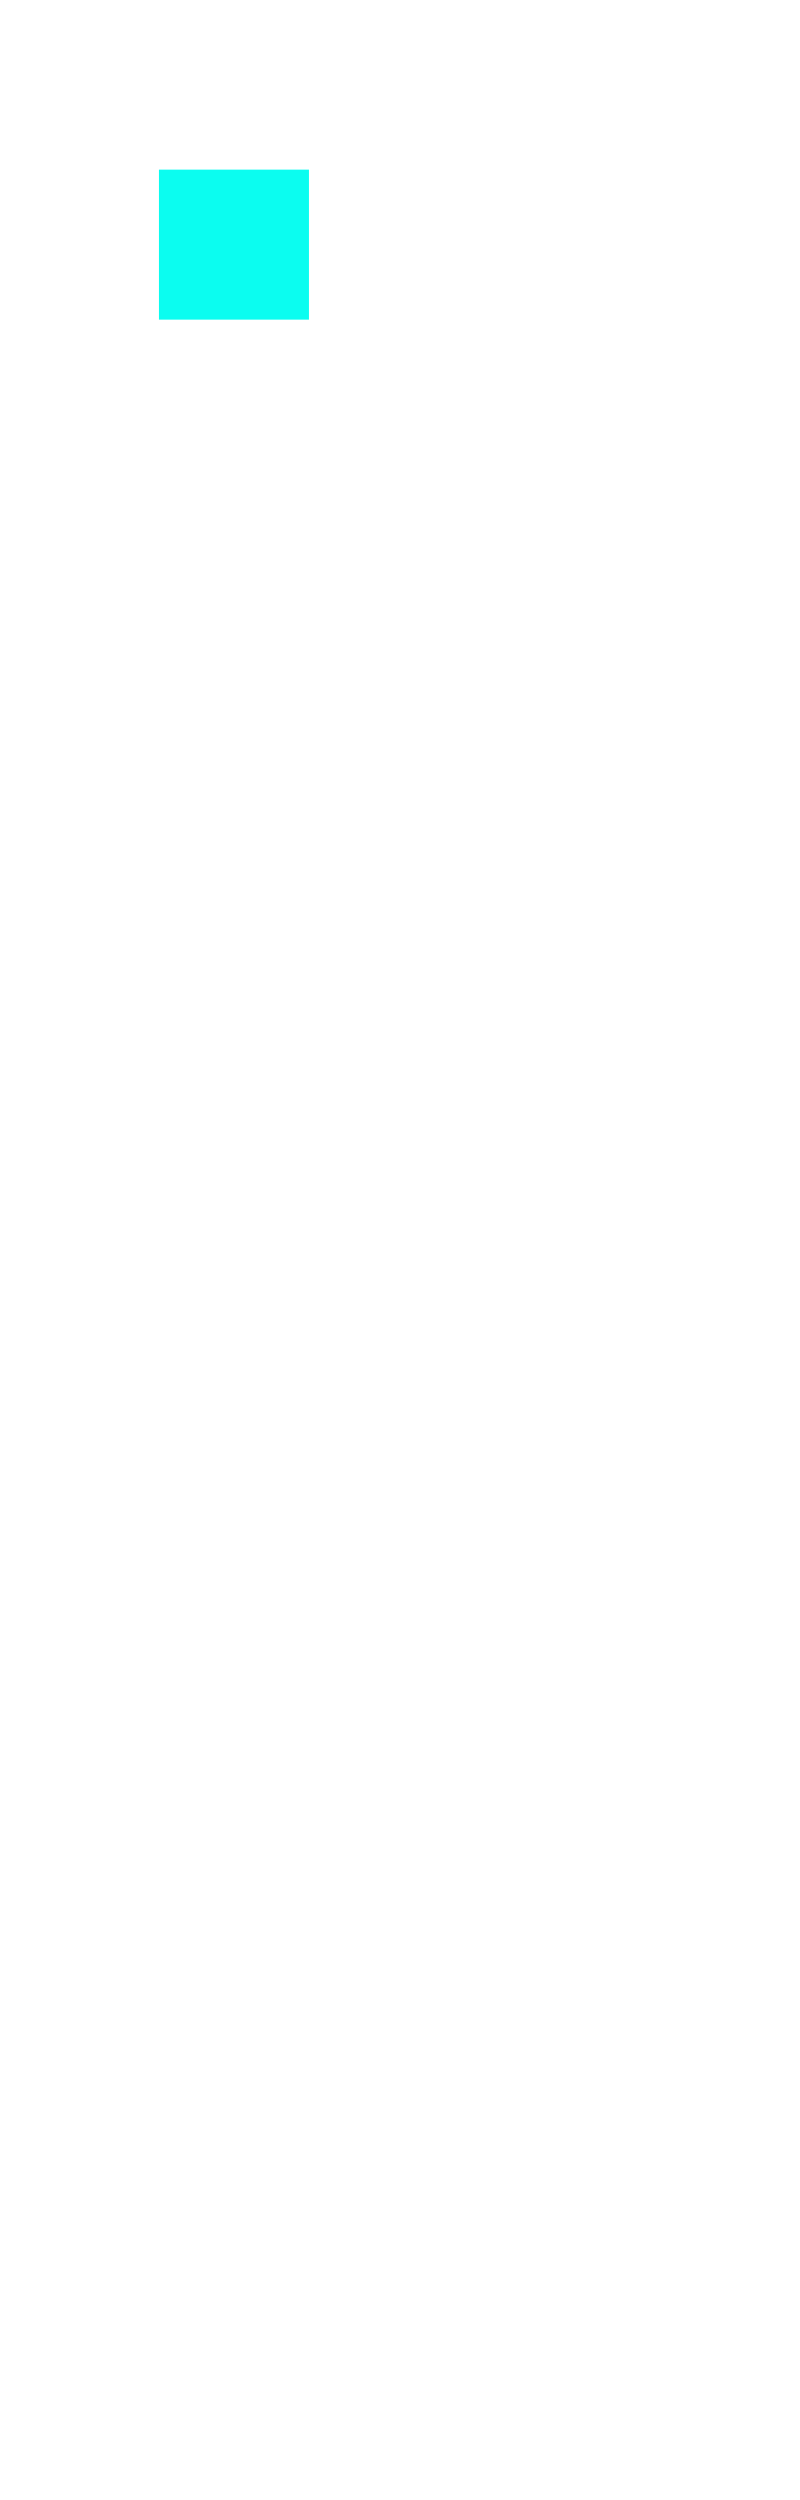
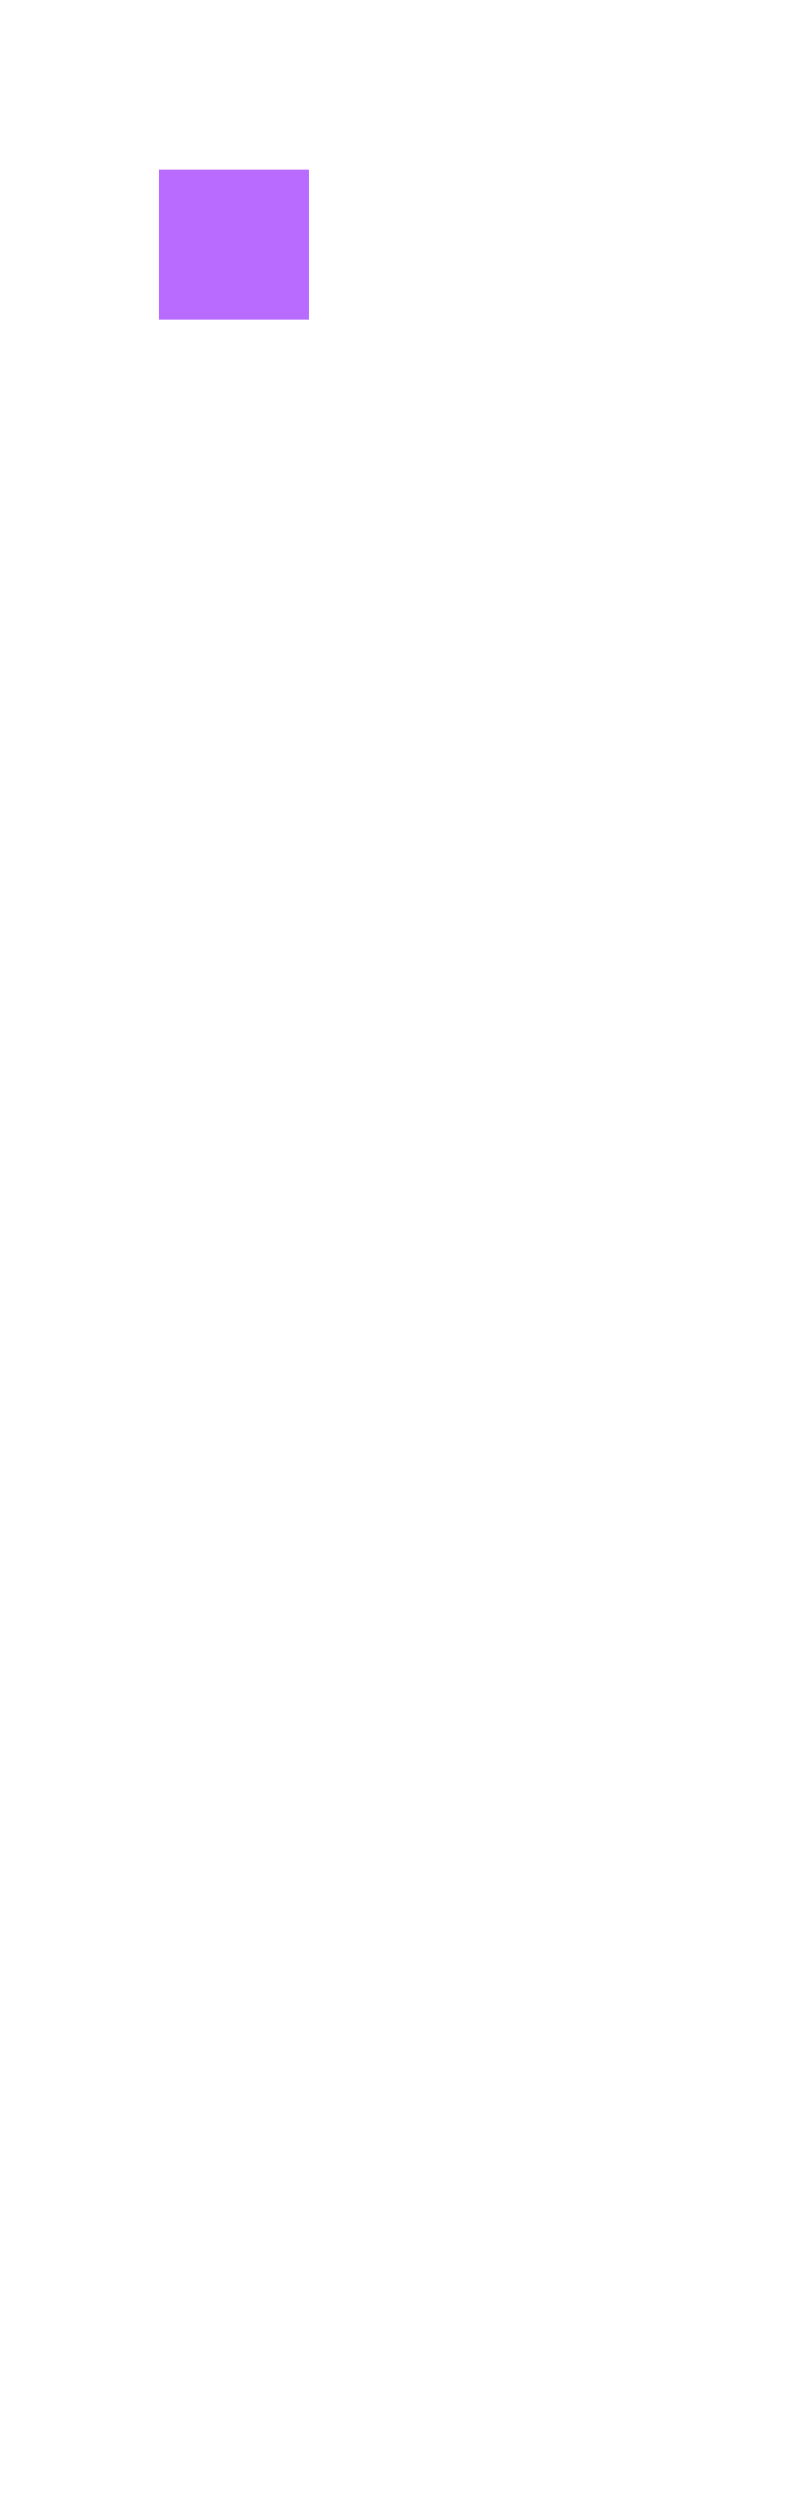
<svg xmlns="http://www.w3.org/2000/svg" xmlns:xlink="http://www.w3.org/1999/xlink" width="16" height="50" id="svg2" version="1.1">
  <defs id="defs4">
    <linearGradient id="linearGradient4152">
      <stop style="stop-color:#000000;stop-opacity:0.118;" offset="0" id="stop4154" />
      <stop style="stop-color:#000000;stop-opacity:0;" offset="1" id="stop4156" />
    </linearGradient>
    <linearGradient id="linearGradient4142">
      <stop style="stop-color:#000000;stop-opacity:0.118;" offset="0" id="stop4144" />
      <stop style="stop-color:#000000;stop-opacity:0;" offset="1" id="stop4146" />
    </linearGradient>
    <linearGradient id="linearGradient4130">
      <stop style="stop-color:#000000;stop-opacity:0.118;" offset="0" id="stop4132" />
      <stop style="stop-color:#000000;stop-opacity:0;" offset="1" id="stop4134" />
    </linearGradient>
    <linearGradient id="linearGradient4543">
      <stop style="stop-color:#000000;stop-opacity:0.157;" offset="0" id="stop4545" />
      <stop style="stop-color:#000000;stop-opacity:0;" offset="1" id="stop4547" />
    </linearGradient>
    <linearGradient id="linearGradient4481">
      <stop style="stop-color:#ffffff;stop-opacity:0.392;" offset="0" id="stop4483" />
      <stop style="stop-color:#ffffff;stop-opacity:0;" offset="1" id="stop4485" />
    </linearGradient>
    <linearGradient id="linearGradient4086">
      <stop style="stop-color:#000000;stop-opacity:0.627;" offset="0" id="stop4088" />
      <stop style="stop-color:#ffffff;stop-opacity:0;" offset="1" id="stop4090" />
    </linearGradient>
    <linearGradient id="linearGradient3788">
      <stop style="stop-color:#ffffff;stop-opacity:0.784;" offset="0" id="stop3790" />
      <stop style="stop-color:#ffffff;stop-opacity:0.235;" offset="1" id="stop3792" />
    </linearGradient>
    <linearGradient id="linearGradient3213">
      <stop style="stop-color:#ffffff;stop-opacity:0.784;" offset="0" id="stop3215" />
      <stop style="stop-color:#ffffff;stop-opacity:0.235;" offset="1" id="stop3217" />
    </linearGradient>
    <linearGradient id="linearGradient3220">
      <stop style="stop-color:#ffffff;stop-opacity:0.784;" offset="0" id="stop3222" />
      <stop style="stop-color:#ffffff;stop-opacity:0.235;" offset="1" id="stop3224" />
    </linearGradient>
    <linearGradient id="linearGradient3227">
      <stop style="stop-color:#ffffff;stop-opacity:0.784;" offset="0" id="stop3229" />
      <stop style="stop-color:#ffffff;stop-opacity:0.235;" offset="1" id="stop3231" />
    </linearGradient>
    <linearGradient id="linearGradient3234">
      <stop style="stop-color:#ffffff;stop-opacity:0.784;" offset="0" id="stop3236" />
      <stop style="stop-color:#ffffff;stop-opacity:0.235;" offset="1" id="stop3238" />
    </linearGradient>
    <linearGradient id="linearGradient3241">
      <stop style="stop-color:#ffffff;stop-opacity:0.784;" offset="0" id="stop3243" />
      <stop style="stop-color:#ffffff;stop-opacity:0.235;" offset="1" id="stop3245" />
    </linearGradient>
    <linearGradient id="linearGradient3248">
      <stop style="stop-color:#ffffff;stop-opacity:0.784;" offset="0" id="stop3250" />
      <stop style="stop-color:#ffffff;stop-opacity:0.235;" offset="1" id="stop3252" />
    </linearGradient>
    <linearGradient id="linearGradient3255">
      <stop style="stop-color:#ffffff;stop-opacity:0.784;" offset="0" id="stop3257" />
      <stop style="stop-color:#ffffff;stop-opacity:0.235;" offset="1" id="stop3259" />
    </linearGradient>
    <linearGradient id="linearGradient3262">
      <stop style="stop-color:#ffffff;stop-opacity:0.784;" offset="0" id="stop3264" />
      <stop style="stop-color:#ffffff;stop-opacity:0.235;" offset="1" id="stop3266" />
    </linearGradient>
    <linearGradient xlink:href="#linearGradient4086" id="linearGradient4189" gradientUnits="userSpaceOnUse" gradientTransform="translate(-20,345)" x1="350" y1="227.362" x2="350" y2="219.362" />
    <linearGradient xlink:href="#linearGradient4086" id="linearGradient4191" gradientUnits="userSpaceOnUse" x1="303" y1="238.362" x2="303" y2="218.362" />
    <linearGradient xlink:href="#linearGradient4086" id="linearGradient4193" gradientUnits="userSpaceOnUse" gradientTransform="translate(-20,345)" x1="330" y1="219.362" x2="330" y2="227.362" />
    <linearGradient xlink:href="#linearGradient4086" id="linearGradient4195" gradientUnits="userSpaceOnUse" gradientTransform="translate(-20,345)" x1="340" y1="227.362" x2="340" y2="219.362" />
    <linearGradient xlink:href="#linearGradient4086" id="linearGradient4197" gradientUnits="userSpaceOnUse" x1="309" y1="240.862" x2="301" y2="240.862" />
    <linearGradient xlink:href="#linearGradient4086" id="linearGradient4199" gradientUnits="userSpaceOnUse" x1="306" y1="238.362" x2="306" y2="218.362" />
    <linearGradient xlink:href="#linearGradient4086" id="linearGradient4201" gradientUnits="userSpaceOnUse" gradientTransform="translate(-20,345)" x1="330" y1="219.362" x2="330" y2="227.362" />
    <linearGradient xlink:href="#linearGradient4086" id="linearGradient4203" gradientUnits="userSpaceOnUse" x1="301" y1="245.862" x2="309" y2="245.862" />
    <linearGradient xlink:href="#linearGradient4086" id="linearGradient4208" gradientUnits="userSpaceOnUse" gradientTransform="matrix(1,0,0,-1,13,1136.724)" x1="327" y1="572.362" x2="327" y2="564.362" />
    <linearGradient id="linearGradient4318">
      <stop style="stop-color:#000000;stop-opacity:0.235;" offset="0" id="stop4320" />
      <stop style="stop-color:#ffffff;stop-opacity:0;" offset="1" id="stop4322" />
    </linearGradient>
    <linearGradient id="linearGradient3491">
      <stop style="stop-color:#000000;stop-opacity:0.235;" offset="0" id="stop3493" />
      <stop style="stop-color:#ffffff;stop-opacity:0;" offset="1" id="stop3495" />
    </linearGradient>
    <linearGradient xlink:href="#linearGradient4481" id="linearGradient4517" x1="332" y1="564.362" x2="332" y2="571.362" gradientUnits="userSpaceOnUse" />
    <linearGradient xlink:href="#linearGradient4543" id="linearGradient3274" gradientUnits="userSpaceOnUse" x1="7" y1="1.049" x2="7" y2="11.049" gradientTransform="translate(320,562.3132)" />
    <linearGradient xlink:href="#linearGradient4481" id="linearGradient3280" gradientUnits="userSpaceOnUse" x1="329" y1="572.362" x2="329" y2="565.362" />
    <linearGradient xlink:href="#linearGradient4543" id="linearGradient3283" gradientUnits="userSpaceOnUse" x1="7" y1="11.049" x2="7" y2="1.049" gradientTransform="translate(320,562.3132)" />
    <linearGradient xlink:href="#linearGradient4481" id="linearGradient3289" gradientUnits="userSpaceOnUse" x1="332" y1="564.362" x2="332" y2="571.362" />
    <linearGradient xlink:href="#linearGradient4543" id="linearGradient3292" gradientUnits="userSpaceOnUse" x1="7" y1="11.049" x2="7" y2="1.049" gradientTransform="translate(320,562.3132)" />
    <linearGradient xlink:href="#linearGradient4481" id="linearGradient3298" gradientUnits="userSpaceOnUse" x1="332" y1="564.362" x2="332" y2="571.362" />
    <linearGradient xlink:href="#linearGradient4543" id="linearGradient3301" gradientUnits="userSpaceOnUse" x1="7" y1="1.049" x2="7" y2="11.049" gradientTransform="translate(320,562.3132)" />
    <linearGradient xlink:href="#linearGradient4481" id="linearGradient3307" gradientUnits="userSpaceOnUse" x1="331" y1="572.362" x2="331" y2="565.362" />
    <linearGradient xlink:href="#linearGradient4543" id="linearGradient3310" gradientUnits="userSpaceOnUse" x1="327" y1="579.362" x2="327" y2="589.362" />
    <linearGradient xlink:href="#linearGradient4543" id="linearGradient3313" gradientUnits="userSpaceOnUse" x1="310" y1="230.862" x2="300" y2="230.862" />
    <linearGradient xlink:href="#linearGradient4543" id="linearGradient3320" gradientUnits="userSpaceOnUse" x1="303" y1="215.862" x2="303" y2="240.862" />
    <linearGradient xlink:href="#linearGradient4481" id="linearGradient3323" gradientUnits="userSpaceOnUse" x1="-1" y1="20" x2="-1" y2="2.5" gradientTransform="translate(300,218.3622)" />
    <linearGradient xlink:href="#linearGradient4543" id="linearGradient3329" gradientUnits="userSpaceOnUse" x1="300" y1="228.362" x2="310" y2="228.362" />
    <linearGradient xlink:href="#linearGradient4481" id="linearGradient3332" gradientUnits="userSpaceOnUse" x1="9" y1="10" x2="2" y2="10" gradientTransform="translate(300,218.3622)" />
    <linearGradient xlink:href="#linearGradient4543" id="linearGradient3338" gradientUnits="userSpaceOnUse" x1="302" y1="215.862" x2="302" y2="240.862" />
    <linearGradient xlink:href="#linearGradient4481" id="linearGradient3341" gradientUnits="userSpaceOnUse" x1="-1" y1="20" x2="-1" y2="2.5" gradientTransform="translate(300,218.3622)" />
    <linearGradient id="linearGradient3372">
      <stop offset="0" style="stop-color:#000000;stop-opacity:1;" id="stop3374" />
      <stop offset="0.29" style="stop-color:#0c0c0c;stop-opacity:1;" id="stop3376" />
      <stop offset="1" style="stop-color:#222222;stop-opacity:1;" id="stop3378" />
    </linearGradient>
    <linearGradient id="linearGradient3256">
      <stop offset="0" style="stop-color:#000000;stop-opacity:1;" id="stop3258" />
      <stop offset="0.29" style="stop-color:#0c0c0c;stop-opacity:1;" id="stop3260" />
      <stop offset="1" style="stop-color:#222222;stop-opacity:1;" id="stop3262" />
    </linearGradient>
    <linearGradient id="linearGradient3265">
      <stop offset="0" style="stop-color:#000000;stop-opacity:1;" id="stop3267" />
      <stop offset="0.29" style="stop-color:#0c0c0c;stop-opacity:1;" id="stop3269" />
      <stop offset="1" style="stop-color:#222222;stop-opacity:1;" id="stop3271" />
    </linearGradient>
    <linearGradient id="linearGradient3274-2">
      <stop offset="0" style="stop-color:#000000;stop-opacity:1;" id="stop3276" />
      <stop offset="0.29" style="stop-color:#0c0c0c;stop-opacity:1;" id="stop3278" />
      <stop offset="1" style="stop-color:#222222;stop-opacity:1;" id="stop3280" />
    </linearGradient>
    <linearGradient id="linearGradient3287">
      <stop offset="0" style="stop-color:#000000;stop-opacity:1;" id="stop3289" />
      <stop offset="0.29" style="stop-color:#0c0c0c;stop-opacity:1;" id="stop3291" />
      <stop offset="1" style="stop-color:#222222;stop-opacity:1;" id="stop3293" />
    </linearGradient>
    <linearGradient id="linearGradient3296">
      <stop offset="0" style="stop-color:#000000;stop-opacity:1;" id="stop3298" />
      <stop offset="0.29" style="stop-color:#0c0c0c;stop-opacity:1;" id="stop3300" />
      <stop offset="1" style="stop-color:#222222;stop-opacity:1;" id="stop3302" />
    </linearGradient>
    <linearGradient id="linearGradient3305">
      <stop offset="0" style="stop-color:#000000;stop-opacity:1;" id="stop3307" />
      <stop offset="0.29" style="stop-color:#0c0c0c;stop-opacity:1;" id="stop3309" />
      <stop offset="1" style="stop-color:#222222;stop-opacity:1;" id="stop3311" />
    </linearGradient>
    <linearGradient xlink:href="#linearGradient3372" id="linearGradient2342" gradientUnits="userSpaceOnUse" gradientTransform="matrix(-0.1428571,0,0,0.07575758,13.01537,6.682976)" x1="50.108" y1="89.278" x2="50.108" y2="9.278" />
    <linearGradient id="linearGradient3314">
      <stop offset="0" style="stop-color:#000000;stop-opacity:1;" id="stop3316" />
      <stop offset="0.29" style="stop-color:#0c0c0c;stop-opacity:1;" id="stop3318" />
      <stop offset="1" style="stop-color:#222222;stop-opacity:1;" id="stop3320" />
    </linearGradient>
    <linearGradient xlink:href="#linearGradient3372-7" id="linearGradient11075" gradientUnits="userSpaceOnUse" gradientTransform="matrix(0.7142857,0,0,0.1060607,417.379,557.6745)" x1="50.108" y1="89.278" x2="50.108" y2="9.278" />
    <linearGradient id="linearGradient3372-7">
      <stop offset="0" style="stop-color:#000000;stop-opacity:1;" id="stop3374-6" />
      <stop offset="0.29" style="stop-color:#0c0c0c;stop-opacity:1;" id="stop3376-1" />
      <stop offset="1" style="stop-color:#222222;stop-opacity:1;" id="stop3378-2" />
    </linearGradient>
    <linearGradient xlink:href="#linearGradient3372-7" id="linearGradient11071" gradientUnits="userSpaceOnUse" gradientTransform="matrix(0.1428571,0,0,0.1060607,407.4404,557.6745)" x1="50.108" y1="89.278" x2="50.108" y2="9.278" />
    <linearGradient id="linearGradient3085">
      <stop offset="0" style="stop-color:#000000;stop-opacity:1;" id="stop3087" />
      <stop offset="0.29" style="stop-color:#0c0c0c;stop-opacity:1;" id="stop3089" />
      <stop offset="1" style="stop-color:#222222;stop-opacity:1;" id="stop3091" />
    </linearGradient>
    <linearGradient xlink:href="#linearGradient3372-7" id="linearGradient11067" gradientUnits="userSpaceOnUse" gradientTransform="matrix(0.2857143,0,0,0.1060607,402.4251,557.6745)" x1="50.108" y1="89.278" x2="50.108" y2="9.278" />
    <linearGradient id="linearGradient3094">
      <stop offset="0" style="stop-color:#000000;stop-opacity:1;" id="stop3096" />
      <stop offset="0.29" style="stop-color:#0c0c0c;stop-opacity:1;" id="stop3098" />
      <stop offset="1" style="stop-color:#222222;stop-opacity:1;" id="stop3100" />
    </linearGradient>
    <linearGradient xlink:href="#linearGradient3372-7" id="linearGradient11088" gradientUnits="userSpaceOnUse" gradientTransform="matrix(0.7142857,0,0,0.1060606,29.92313,13.16754)" x1="50.108" y1="89.278" x2="50.108" y2="9.278" />
    <linearGradient id="linearGradient3103">
      <stop offset="0" style="stop-color:#000000;stop-opacity:1;" id="stop3105" />
      <stop offset="0.29" style="stop-color:#0c0c0c;stop-opacity:1;" id="stop3107" />
      <stop offset="1" style="stop-color:#222222;stop-opacity:1;" id="stop3109" />
    </linearGradient>
    <linearGradient xlink:href="#linearGradient3372-7" id="linearGradient10787" gradientUnits="userSpaceOnUse" gradientTransform="matrix(0.1428571,0,0,0.09090911,406.9846,572.7598)" x1="50.108" y1="89.278" x2="50.108" y2="9.278" />
    <linearGradient id="linearGradient3112">
      <stop offset="0" style="stop-color:#000000;stop-opacity:1;" id="stop3114" />
      <stop offset="0.29" style="stop-color:#0c0c0c;stop-opacity:1;" id="stop3116" />
      <stop offset="1" style="stop-color:#222222;stop-opacity:1;" id="stop3118" />
    </linearGradient>
    <linearGradient xlink:href="#linearGradient3372-7" id="linearGradient10781" gradientUnits="userSpaceOnUse" gradientTransform="matrix(0.2857143,0,0,0.09090911,401.9692,572.7598)" x1="50.108" y1="89.278" x2="50.108" y2="9.278" />
    <linearGradient id="linearGradient3121">
      <stop offset="0" style="stop-color:#000000;stop-opacity:1;" id="stop3123" />
      <stop offset="0.29" style="stop-color:#0c0c0c;stop-opacity:1;" id="stop3125" />
      <stop offset="1" style="stop-color:#222222;stop-opacity:1;" id="stop3127" />
    </linearGradient>
    <linearGradient xlink:href="#linearGradient3372-7" id="linearGradient2342-5" gradientUnits="userSpaceOnUse" gradientTransform="matrix(-0.1428571,0,0,0.07575758,400.4712,566.1958)" x1="50.108" y1="89.278" x2="50.108" y2="9.278" />
    <linearGradient id="linearGradient3130">
      <stop offset="0" style="stop-color:#000000;stop-opacity:1;" id="stop3132" />
      <stop offset="0.29" style="stop-color:#0c0c0c;stop-opacity:1;" id="stop3134" />
      <stop offset="1" style="stop-color:#222222;stop-opacity:1;" id="stop3136" />
    </linearGradient>
    <linearGradient xlink:href="#linearGradient3372-7" id="linearGradient2356" gradientUnits="userSpaceOnUse" gradientTransform="matrix(0.2857143,0,0,0.07575758,15.42509,-25.70633)" x1="50.108" y1="89.278" x2="50.108" y2="9.278" />
    <linearGradient id="linearGradient3139">
      <stop offset="0" style="stop-color:#000000;stop-opacity:1;" id="stop3141" />
      <stop offset="0.29" style="stop-color:#0c0c0c;stop-opacity:1;" id="stop3143" />
      <stop offset="1" style="stop-color:#222222;stop-opacity:1;" id="stop3145" />
    </linearGradient>
    <linearGradient y2="9.278" x2="50.108" y1="89.278" x1="50.108" gradientTransform="matrix(0.2857143,0,0,0.07575758,402.4251,566.1958)" gradientUnits="userSpaceOnUse" id="linearGradient3158" xlink:href="#linearGradient3372-7" />
    <linearGradient xlink:href="#linearGradient3372-1" id="linearGradient3072" gradientUnits="userSpaceOnUse" gradientTransform="matrix(-0.1428571,0,0,0.07575758,317.0154,576.0452)" x1="50.108" y1="89.278" x2="50.108" y2="9.278" />
    <linearGradient id="linearGradient3372-1">
      <stop offset="0" style="stop-color:#000000;stop-opacity:1;" id="stop3374-5" />
      <stop offset="0.29" style="stop-color:#0c0c0c;stop-opacity:1;" id="stop3376-5" />
      <stop offset="1" style="stop-color:#222222;stop-opacity:1;" id="stop3378-4" />
    </linearGradient>
    <linearGradient xlink:href="#linearGradient3372-1" id="linearGradient11075-0" gradientUnits="userSpaceOnUse" gradientTransform="matrix(0.7142857,0,0,0.0605174,341.9231,571.3166)" x1="50.108" y1="89.278" x2="50.108" y2="9.278" />
    <linearGradient id="linearGradient3168">
      <stop offset="0" style="stop-color:#000000;stop-opacity:1;" id="stop3170" />
      <stop offset="0.29" style="stop-color:#0c0c0c;stop-opacity:1;" id="stop3172" />
      <stop offset="1" style="stop-color:#222222;stop-opacity:1;" id="stop3174" />
    </linearGradient>
    <linearGradient xlink:href="#linearGradient3372-1" id="linearGradient11071-5" gradientUnits="userSpaceOnUse" gradientTransform="matrix(0.1428571,0,0,0.0605174,331.9846,571.3166)" x1="50.108" y1="89.278" x2="50.108" y2="9.278" />
    <linearGradient id="linearGradient3177">
      <stop offset="0" style="stop-color:#000000;stop-opacity:1;" id="stop3179" />
      <stop offset="0.29" style="stop-color:#0c0c0c;stop-opacity:1;" id="stop3181" />
      <stop offset="1" style="stop-color:#222222;stop-opacity:1;" id="stop3183" />
    </linearGradient>
    <linearGradient xlink:href="#linearGradient3372-1" id="linearGradient11067-2" gradientUnits="userSpaceOnUse" gradientTransform="matrix(0.1428566,0,0,0.0605174,323.9846,571.3166)" x1="50.108" y1="89.278" x2="50.108" y2="9.278" />
    <linearGradient id="linearGradient3186">
      <stop offset="0" style="stop-color:#000000;stop-opacity:1;" id="stop3188" />
      <stop offset="0.29" style="stop-color:#0c0c0c;stop-opacity:1;" id="stop3190" />
      <stop offset="1" style="stop-color:#222222;stop-opacity:1;" id="stop3192" />
    </linearGradient>
    <radialGradient xlink:href="#linearGradient7175" id="radialGradient11091" gradientUnits="userSpaceOnUse" gradientTransform="matrix(0.03447959,0,0,0.04549353,6.103797,-19.73915)" cx="185.507" cy="796.503" fx="185.507" fy="796.503" r="72.507" />
    <linearGradient id="linearGradient7175">
      <stop id="stop7177" style="stop-color:#ffffff;stop-opacity:1;" offset="0" />
      <stop id="stop7179" style="stop-color:#ffffff;stop-opacity:0;" offset="1" />
    </linearGradient>
    <linearGradient xlink:href="#linearGradient3372-1" id="linearGradient11088-9" gradientUnits="userSpaceOnUse" gradientTransform="matrix(0.7142857,0,0,0.1060606,29.92313,13.16754)" x1="50.108" y1="89.278" x2="50.108" y2="9.278" />
    <linearGradient id="linearGradient3199">
      <stop offset="0" style="stop-color:#000000;stop-opacity:1;" id="stop3201" />
      <stop offset="0.29" style="stop-color:#0c0c0c;stop-opacity:1;" id="stop3203" />
      <stop offset="1" style="stop-color:#222222;stop-opacity:1;" id="stop3205" />
    </linearGradient>
    <linearGradient xlink:href="#linearGradient3372-1" id="linearGradient10787-5" gradientUnits="userSpaceOnUse" gradientTransform="matrix(0.1428571,0,0,0.06060607,331.9846,583.3151)" x1="50.108" y1="89.278" x2="50.108" y2="9.278" />
    <linearGradient id="linearGradient3208">
      <stop offset="0" style="stop-color:#000000;stop-opacity:1;" id="stop3210" />
      <stop offset="0.29" style="stop-color:#0c0c0c;stop-opacity:1;" id="stop3212" />
      <stop offset="1" style="stop-color:#222222;stop-opacity:1;" id="stop3214" />
    </linearGradient>
    <linearGradient xlink:href="#linearGradient3372-1" id="linearGradient10781-2" gradientUnits="userSpaceOnUse" gradientTransform="matrix(0.1428566,0,0,0.06060607,323.9846,583.3151)" x1="50.108" y1="89.278" x2="50.108" y2="9.278" />
    <linearGradient id="linearGradient3217">
      <stop offset="0" style="stop-color:#000000;stop-opacity:1;" id="stop3219" />
      <stop offset="0.29" style="stop-color:#0c0c0c;stop-opacity:1;" id="stop3221" />
      <stop offset="1" style="stop-color:#222222;stop-opacity:1;" id="stop3223" />
    </linearGradient>
    <linearGradient xlink:href="#linearGradient3372-1" id="linearGradient2342-2" gradientUnits="userSpaceOnUse" gradientTransform="matrix(-0.1428571,0,0,0.07575758,13.01537,6.682976)" x1="50.108" y1="89.278" x2="50.108" y2="9.278" />
    <linearGradient id="linearGradient3226">
      <stop offset="0" style="stop-color:#000000;stop-opacity:1;" id="stop3228" />
      <stop offset="0.29" style="stop-color:#0c0c0c;stop-opacity:1;" id="stop3230" />
      <stop offset="1" style="stop-color:#222222;stop-opacity:1;" id="stop3232" />
    </linearGradient>
    <linearGradient y2="9.278" x2="50.108" y1="89.278" x1="50.108" gradientTransform="matrix(-0.1428571,0,0,0.07575758,325.0154,576.0452)" gradientUnits="userSpaceOnUse" id="linearGradient3245" xlink:href="#linearGradient3372-1" />
  </defs>
  <g id="layer1" transform="translate(-347,-559.3622)">
-     <rect style="fill:#0bfdf0;fill-opacity:1;stroke:none" id="hint-tile-center" width="3" height="3" x="350.179" y="562.755" />
-     <g transform="matrix(0,-1,0.4,0,245.6551,890.3622)" id="active-bottom" style="fill:#0bfdf0;fill-opacity:1">
-       <path id="path4102" d="m 300,223.362 4,1e-5 v 10 l -4,-1e-5 z" style="opacity:0.2;fill:#0bfdf0;fill-opacity:1;stroke:none" />
-       <path id="path4106" d="M -1,5 1,5 v 10 l -2,-5e-6 z" style="opacity:0;fill:#0bfdf0;fill-opacity:1;stroke:none" transform="translate(300,218.3622)" />
-       <path id="path4108" d="m 299,223.362 h 1 v 10 h -1 z" style="fill:#0bfdf0;fill-opacity:1;stroke:none" />
+     <rect style="fill:#b96bff;fill-opacity:1;stroke:none" id="hint-tile-center" width="3" height="3" x="350.179" y="562.755" />
+     <g transform="matrix(0,-1,0.4,0,245.6551,890.3622)" id="active-bottom" style="fill:#b96bff;fill-opacity:1">
+       <path id="path4102" d="m 300,223.362 4,1e-5 v 10 l -4,-1e-5 z" style="opacity:0.2;fill:#b96bff;fill-opacity:1;stroke:none" />
+       <path id="path4106" d="M -1,5 1,5 v 10 l -2,-5e-6 z" style="opacity:0;fill:#b96bff;fill-opacity:1;stroke:none" transform="translate(300,218.3622)" />
+       <path id="path4108" d="m 299,223.362 h 1 v 10 h -1 z" style="fill:#b96bff;fill-opacity:1;stroke:none" />
    </g>
    <g id="normal-right" transform="matrix(-1,0,0,0.4,643,476.0173)">
      <path style="fill:#000000;fill-opacity:1;stroke:none;opacity:0.1" d="m 300,223.362 4,4e-5 v 10 l -4,-4e-5 z" id="rect4006" />
      <path id="path3166" d="M -1,5 1,5 v 10 l -2,-5e-6 z" style="opacity:0;fill:#4a4a4a;fill-opacity:1;stroke:none" transform="translate(300,218.3622)" />
      <path id="path4023" d="m 299,223.362 h 1 v 10 h -1 z" style="fill:#000000;fill-opacity:1;stroke:none;opacity:0.4" />
    </g>
    <g transform="matrix(0,1,0.4,0,245.6551,261.3622)" id="normal-top">
      <path id="path3287" d="m 300,223.362 4,1e-5 v 10 l -4,-1e-5 z" style="fill:#000000;fill-opacity:1;stroke:none;opacity:0.1" />
      <path id="path3151" d="M -1,5 1,5 v 10 l -2,-5e-6 z" style="opacity:0;fill:#4a4a4a;fill-opacity:1;stroke:none" transform="translate(300,218.3622)" />
      <path id="path4021" d="m 299,223.362 h 1 v 10 h -1 z" style="fill:#000000;fill-opacity:1;stroke:none;opacity:0.4" />
    </g>
    <g transform="matrix(1,0,0,0.4,31,476.0173)" id="normal-left">
      <path id="path3295" d="m 300,223.362 4,4e-5 v 10 l -4,-4e-5 z" style="fill:#000000;fill-opacity:1;stroke:none;opacity:0.1" />
      <path id="path3156" d="M -1,5 1,5 v 10 l -2,-5e-6 z" style="opacity:0;fill:#4a4a4a;fill-opacity:1;stroke:none" transform="translate(300,218.3622)" />
      <path id="path4027" d="m 299,223.362 h 1 v 10 h -1 z" style="fill:#000000;fill-opacity:1;stroke:none;opacity:0.4" />
    </g>
    <g id="normal-bottom" transform="matrix(0,-1,0.4,0,245.6551,873.3622)">
      <path style="fill:#000000;fill-opacity:1;stroke:none;opacity:0.1" d="m 300,223.362 4,1e-5 v 10 l -4,-1e-5 z" id="path3311" />
      <path id="path3161" d="M -1,5 1,5 v 10 l -2,-5e-6 z" style="opacity:0;fill:#4a4a4a;fill-opacity:1;stroke:none" transform="translate(300,218.3622)" />
      <path id="path4025" d="m 299,223.362 h 1 v 10 h -1 z" style="fill:#000000;fill-opacity:1;stroke:none;opacity:0.4" />
    </g>
    <path style="fill:#000000;fill-opacity:1;stroke:none;opacity:0.1" d="m 335,565.362 h 4 v 4 h -4 z" id="normal-center" />
    <g id="normal-topright" transform="translate(-9,-2.99996)">
      <path style="fill:#000000;fill-opacity:1;stroke:none;opacity:0.1" d="m 352,568.362 v -4 h -1 -3 v 4 z" id="path3219" />
      <path style="fill:#000000;fill-opacity:1;stroke:none;opacity:0.4" d="m 348,563.362 v 1 h 3 1 v 4 h 1 v -5 h -2 z" id="path3212" />
    </g>
-     <g id="active-top" transform="matrix(0,1,0.4,0,245.6551,278.3622)" style="fill:#0bfdf0;fill-opacity:1">
-       <path style="opacity:0.2;fill:#0bfdf0;fill-opacity:1;stroke:none" d="m 300,223.362 4,1e-5 v 10 l -4,-1e-5 z" id="path4048" />
-       <path transform="translate(300,218.3622)" style="opacity:0;fill:#0bfdf0;fill-opacity:1;stroke:none" d="M -1,5 1,5 v 10 l -2,-5e-6 z" id="path4052" />
-       <path style="fill:#0bfdf0;fill-opacity:1;stroke:none" d="m 299,223.362 h 1 v 10 h -1 z" id="path4054" />
-     </g>
-     <path id="active-center" d="m 335,586.362 h 4 v -4 h -4 z" style="opacity:0.2;fill:#0bfdf0;fill-opacity:1;stroke:none" />
-     <g transform="matrix(-1,0,0,0.4,643,493.0173)" id="active-right" style="fill:#0bfdf0;fill-opacity:1">
-       <path id="path4062" d="m 300,223.362 4,1e-5 v 10 l -4,-1e-5 z" style="opacity:0.2;fill:#0bfdf0;fill-opacity:1;stroke:none" />
-       <path id="path4066" d="M -1,5 1,5 v 10 l -2,-5e-6 z" style="opacity:0;fill:#0bfdf0;fill-opacity:1;stroke:none" transform="translate(300,218.3622)" />
-       <path id="path4068" d="m 299,223.362 h 1 v 10 h -1 z" style="fill:#0bfdf0;fill-opacity:1;stroke:none" />
-     </g>
-     <g id="active-left" transform="matrix(1,0,0,0.4,31,493.0173)" style="fill:#0bfdf0;fill-opacity:1">
-       <path style="opacity:0.2;fill:#0bfdf0;fill-opacity:1;stroke:none" d="m 300,223.362 4,1e-5 v 10 l -4,-1e-5 z" id="path4074" />
-       <path transform="translate(300,218.3622)" style="opacity:0;fill:#0bfdf0;fill-opacity:1;stroke:none" d="M -1,5 1,5 v 10 l -2,-5e-6 z" id="path4078" />
-       <path style="fill:#0bfdf0;fill-opacity:1;stroke:none" d="m 299,223.362 h 1 v 10 h -1 z" id="path4080" />
-     </g>
-     <g transform="matrix(-1,0,0,0.4,643,510.0173)" id="hover-right" style="fill:#0bfdf0;fill-opacity:1">
-       <path id="path4308" d="m 300,223.362 4,4e-5 v 10 l -4,-4e-5 z" style="fill:#0bfdf0;fill-opacity:1;stroke:none;opacity:0.4" />
-       <path transform="translate(300,218.3622)" style="opacity:0;fill:#0bfdf0;fill-opacity:1;stroke:none" d="M -1,5 1,5 v 10 l -2,-5e-6 z" id="path4312" />
-       <path style="fill:#0bfdf0;fill-opacity:1;stroke:none" d="m 299,223.362 h 1 v 10 h -1 z" id="path4314" />
-     </g>
-     <g id="hover-top" transform="matrix(0,1,0.4,0,245.6551,295.3622)" style="fill:#0bfdf0;fill-opacity:1">
-       <path style="fill:#0bfdf0;fill-opacity:1;stroke:none;opacity:0.4" d="m 300,223.362 4,1e-5 v 10 l -4,-1e-5 z" id="path4320" />
-       <path transform="translate(300,218.3622)" style="opacity:0;fill:#0bfdf0;fill-opacity:1;stroke:none" d="M -1,5 1,5 v 10 l -2,-5e-6 z" id="path4324" />
-       <path style="fill:#0bfdf0;fill-opacity:1;stroke:none" d="m 299,223.362 h 1 v 10 h -1 z" id="path4326" />
-     </g>
-     <g id="hover-left" transform="matrix(1,0,0,0.4,31,510.0173)" style="fill:#0bfdf0;fill-opacity:1">
-       <path style="fill:#0bfdf0;fill-opacity:1;stroke:none;opacity:0.4" d="m 300,223.362 4,4e-5 v 10 l -4,-4e-5 z" id="path4332" />
-       <path transform="translate(300,218.3622)" style="opacity:0;fill:#0bfdf0;fill-opacity:1;stroke:none" d="M -1,5 1,5 v 10 l -2,-5e-6 z" id="path4336" />
-       <path style="fill:#0bfdf0;fill-opacity:1;stroke:none" d="m 299,223.362 h 1 v 10 h -1 z" id="path4338" />
-     </g>
-     <g transform="matrix(0,-1,0.4,0,245.6551,907.3622)" id="hover-bottom" style="fill:#0bfdf0;fill-opacity:1">
-       <path id="path4344" d="m 300,223.362 4,1e-5 v 10 l -4,-1e-5 z" style="fill:#0bfdf0;fill-opacity:1;stroke:none;opacity:0.4" />
-       <path transform="translate(300,218.3622)" style="opacity:0;fill:#0bfdf0;fill-opacity:1;stroke:none" d="M -1,5 1,5 v 10 l -2,-5e-6 z" id="path4348" />
-       <path style="fill:#0bfdf0;fill-opacity:1;stroke:none" d="m 299,223.362 h 1 v 10 h -1 z" id="path4350" />
-     </g>
-     <path id="hover-center" d="m 335,599.362 h 4 v 4 h -4 z" style="fill:#0bfdf0;fill-opacity:1;stroke:none;opacity:0.4" />
+     <g id="active-top" transform="matrix(0,1,0.4,0,245.6551,278.3622)" style="fill:#b96bff;fill-opacity:1">
+       <path style="opacity:0.2;fill:#b96bff;fill-opacity:1;stroke:none" d="m 300,223.362 4,1e-5 v 10 l -4,-1e-5 z" id="path4048" />
+       <path transform="translate(300,218.3622)" style="opacity:0;fill:#b96bff;fill-opacity:1;stroke:none" d="M -1,5 1,5 v 10 l -2,-5e-6 z" id="path4052" />
+       <path style="fill:#b96bff;fill-opacity:1;stroke:none" d="m 299,223.362 h 1 v 10 h -1 z" id="path4054" />
+     </g>
+     <path id="active-center" d="m 335,586.362 h 4 v -4 h -4 z" style="opacity:0.2;fill:#b96bff;fill-opacity:1;stroke:none" />
+     <g transform="matrix(-1,0,0,0.4,643,493.0173)" id="active-right" style="fill:#b96bff;fill-opacity:1">
+       <path id="path4062" d="m 300,223.362 4,1e-5 v 10 l -4,-1e-5 z" style="opacity:0.2;fill:#b96bff;fill-opacity:1;stroke:none" />
+       <path id="path4066" d="M -1,5 1,5 v 10 l -2,-5e-6 z" style="opacity:0;fill:#b96bff;fill-opacity:1;stroke:none" transform="translate(300,218.3622)" />
+       <path id="path4068" d="m 299,223.362 h 1 v 10 h -1 z" style="fill:#b96bff;fill-opacity:1;stroke:none" />
+     </g>
+     <g id="active-left" transform="matrix(1,0,0,0.4,31,493.0173)" style="fill:#b96bff;fill-opacity:1">
+       <path style="opacity:0.2;fill:#b96bff;fill-opacity:1;stroke:none" d="m 300,223.362 4,1e-5 v 10 l -4,-1e-5 z" id="path4074" />
+       <path transform="translate(300,218.3622)" style="opacity:0;fill:#b96bff;fill-opacity:1;stroke:none" d="M -1,5 1,5 v 10 l -2,-5e-6 z" id="path4078" />
+       <path style="fill:#b96bff;fill-opacity:1;stroke:none" d="m 299,223.362 h 1 v 10 h -1 z" id="path4080" />
+     </g>
+     <g transform="matrix(-1,0,0,0.4,643,510.0173)" id="hover-right" style="fill:#b96bff;fill-opacity:1">
+       <path id="path4308" d="m 300,223.362 4,4e-5 v 10 l -4,-4e-5 z" style="fill:#b96bff;fill-opacity:1;stroke:none;opacity:0.4" />
+       <path transform="translate(300,218.3622)" style="opacity:0;fill:#b96bff;fill-opacity:1;stroke:none" d="M -1,5 1,5 v 10 l -2,-5e-6 z" id="path4312" />
+       <path style="fill:#b96bff;fill-opacity:1;stroke:none" d="m 299,223.362 h 1 v 10 h -1 z" id="path4314" />
+     </g>
+     <g id="hover-top" transform="matrix(0,1,0.4,0,245.6551,295.3622)" style="fill:#b96bff;fill-opacity:1">
+       <path style="fill:#b96bff;fill-opacity:1;stroke:none;opacity:0.4" d="m 300,223.362 4,1e-5 v 10 l -4,-1e-5 z" id="path4320" />
+       <path transform="translate(300,218.3622)" style="opacity:0;fill:#b96bff;fill-opacity:1;stroke:none" d="M -1,5 1,5 v 10 l -2,-5e-6 z" id="path4324" />
+       <path style="fill:#b96bff;fill-opacity:1;stroke:none" d="m 299,223.362 h 1 v 10 h -1 z" id="path4326" />
+     </g>
+     <g id="hover-left" transform="matrix(1,0,0,0.4,31,510.0173)" style="fill:#b96bff;fill-opacity:1">
+       <path style="fill:#b96bff;fill-opacity:1;stroke:none;opacity:0.4" d="m 300,223.362 4,4e-5 v 10 l -4,-4e-5 z" id="path4332" />
+       <path transform="translate(300,218.3622)" style="opacity:0;fill:#b96bff;fill-opacity:1;stroke:none" d="M -1,5 1,5 v 10 l -2,-5e-6 z" id="path4336" />
+       <path style="fill:#b96bff;fill-opacity:1;stroke:none" d="m 299,223.362 h 1 v 10 h -1 z" id="path4338" />
+     </g>
+     <g transform="matrix(0,-1,0.4,0,245.6551,907.3622)" id="hover-bottom" style="fill:#b96bff;fill-opacity:1">
+       <path id="path4344" d="m 300,223.362 4,1e-5 v 10 l -4,-1e-5 z" style="fill:#b96bff;fill-opacity:1;stroke:none;opacity:0.4" />
+       <path transform="translate(300,218.3622)" style="opacity:0;fill:#b96bff;fill-opacity:1;stroke:none" d="M -1,5 1,5 v 10 l -2,-5e-6 z" id="path4348" />
+       <path style="fill:#b96bff;fill-opacity:1;stroke:none" d="m 299,223.362 h 1 v 10 h -1 z" id="path4350" />
+     </g>
+     <path id="hover-center" d="m 335,599.362 h 4 v 4 h -4 z" style="fill:#b96bff;fill-opacity:1;stroke:none;opacity:0.4" />
    <g transform="matrix(-1,0,0,1,683,-2.99996)" id="normal-topleft">
      <path id="path4466" d="m 352,568.362 v -4 h -1 -3 v 4 z" style="fill:#000000;fill-opacity:1;stroke:none;opacity:0.1" />
      <path id="path4468" d="m 348,563.362 v 1 h 3 1 v 4 h 1 v -5 h -2 z" style="fill:#000000;fill-opacity:1;stroke:none;opacity:0.4" />
    </g>
    <g id="normal-bottomleft" transform="rotate(180,341.5,568.8622)">
      <path style="fill:#000000;fill-opacity:1;stroke:none;opacity:0.1" d="m 352,568.362 v -4 h -1 -3 v 4 z" id="path4472" />
      <path style="fill:#000000;fill-opacity:1;stroke:none;opacity:0.4" d="m 348,563.362 v 1 h 3 1 v 4 h 1 v -5 h -2 z" id="path4474" />
    </g>
    <g transform="matrix(1,0,0,-1,-9,1137.724)" id="normal-bottomright">
      <path id="path4478" d="m 352,568.362 v -4 h -1 -3 v 4 z" style="fill:#000000;fill-opacity:1;stroke:none;opacity:0.1" />
      <path id="path4480" d="m 348,563.362 v 1 h 3 1 v 4 h 1 v -5 h -2 z" style="fill:#000000;fill-opacity:1;stroke:none;opacity:0.4" />
    </g>
-     <g transform="translate(-9,14.00004)" id="active-topright" style="fill:#0bfdf0;fill-opacity:1">
-       <path id="path4484" d="m 352,568.362 v -4 h -1 -3 v 4 z" style="fill:#0bfdf0;fill-opacity:1;stroke:none;opacity:0.2" />
-       <path id="path4486" d="m 348,563.362 v 1 h 3 1 v 4 h 1 v -5 h -2 z" style="fill:#0bfdf0;fill-opacity:1;stroke:none" />
-     </g>
-     <g id="active-topleft" transform="matrix(-1,0,0,1,683,14.00004)" style="fill:#0bfdf0;fill-opacity:1">
-       <path style="fill:#0bfdf0;fill-opacity:1;stroke:none;opacity:0.2" d="m 352,568.362 v -4 h -1 -3 v 4 z" id="path4490" />
-       <path style="fill:#0bfdf0;fill-opacity:1;stroke:none" d="m 348,563.362 v 1 h 3 1 v 4 h 1 v -5 h -2 z" id="path4492" />
-     </g>
-     <g id="active-bottomright" transform="matrix(1,0,0,-1,-9,1154.724)" style="fill:#0bfdf0;fill-opacity:1">
-       <path style="fill:#0bfdf0;fill-opacity:1;stroke:none;opacity:0.2" d="m 352,568.362 v -4 h -1 -3 v 4 z" id="path4496" />
-       <path style="fill:#0bfdf0;fill-opacity:1;stroke:none" d="m 348,563.362 v 1 h 3 1 v 4 h 1 v -5 h -2 z" id="path4498" />
-     </g>
-     <g transform="rotate(180,341.5,577.3622)" id="active-bottomleft" style="fill:#0bfdf0;fill-opacity:1">
-       <path id="path4502" d="m 352,568.362 v -4 h -1 -3 v 4 z" style="fill:#0bfdf0;fill-opacity:1;stroke:none;opacity:0.2" />
-       <path id="path4504" d="m 348,563.362 v 1 h 3 1 v 4 h 1 v -5 h -2 z" style="fill:#0bfdf0;fill-opacity:1;stroke:none" />
-     </g>
-     <g id="hover-topleft" transform="matrix(-1,0,0,1,683,31)" style="fill:#0bfdf0;fill-opacity:1">
-       <path style="fill:#0bfdf0;fill-opacity:1;stroke:none;opacity:0.4" d="m 352,568.362 v -4 h -1 -3 v 4 z" id="path4508" />
-       <path style="fill:#0bfdf0;fill-opacity:1;stroke:none" d="m 348,563.362 v 1 h 3 1 v 4 h 1 v -5 h -2 z" id="path4510" />
-     </g>
-     <g transform="translate(-9,31)" id="hover-topright" style="fill:#0bfdf0;fill-opacity:1">
-       <path id="path4514" d="m 352,568.362 v -4 h -1 -3 v 4 z" style="fill:#0bfdf0;fill-opacity:1;stroke:none;opacity:0.4" />
-       <path id="path4516" d="m 348,563.362 v 1 h 3 1 v 4 h 1 v -5 h -2 z" style="fill:#0bfdf0;fill-opacity:1;stroke:none" />
-     </g>
-     <g transform="rotate(180,341.5,585.8622)" id="hover-bottomleft" style="fill:#0bfdf0;fill-opacity:1">
-       <path id="path4520" d="m 352,568.362 v -4 h -1 -3 v 4 z" style="fill:#0bfdf0;fill-opacity:1;stroke:none;opacity:0.4" />
-       <path id="path4522" d="m 348,563.362 v 1 h 3 1 v 4 h 1 v -5 h -2 z" style="fill:#0bfdf0;fill-opacity:1;stroke:none" />
-     </g>
-     <g id="hover-bottomright" transform="matrix(1,0,0,-1,-9,1171.724)" style="fill:#0bfdf0;fill-opacity:1">
-       <path style="fill:#0bfdf0;fill-opacity:1;stroke:none;opacity:0.4" d="m 352,568.362 v -4 h -1 -3 v 4 z" id="path4526" />
-       <path style="fill:#0bfdf0;fill-opacity:1;stroke:none" d="m 348,563.362 v 1 h 3 1 v 4 h 1 v -5 h -2 z" id="path4528" />
+     <g transform="translate(-9,14.00004)" id="active-topright" style="fill:#b96bff;fill-opacity:1">
+       <path id="path4484" d="m 352,568.362 v -4 h -1 -3 v 4 z" style="fill:#b96bff;fill-opacity:1;stroke:none;opacity:0.2" />
+       <path id="path4486" d="m 348,563.362 v 1 h 3 1 v 4 h 1 v -5 h -2 z" style="fill:#b96bff;fill-opacity:1;stroke:none" />
+     </g>
+     <g id="active-topleft" transform="matrix(-1,0,0,1,683,14.00004)" style="fill:#b96bff;fill-opacity:1">
+       <path style="fill:#b96bff;fill-opacity:1;stroke:none;opacity:0.2" d="m 352,568.362 v -4 h -1 -3 v 4 z" id="path4490" />
+       <path style="fill:#b96bff;fill-opacity:1;stroke:none" d="m 348,563.362 v 1 h 3 1 v 4 h 1 v -5 h -2 z" id="path4492" />
+     </g>
+     <g id="active-bottomright" transform="matrix(1,0,0,-1,-9,1154.724)" style="fill:#b96bff;fill-opacity:1">
+       <path style="fill:#b96bff;fill-opacity:1;stroke:none;opacity:0.2" d="m 352,568.362 v -4 h -1 -3 v 4 z" id="path4496" />
+       <path style="fill:#b96bff;fill-opacity:1;stroke:none" d="m 348,563.362 v 1 h 3 1 v 4 h 1 v -5 h -2 z" id="path4498" />
+     </g>
+     <g transform="rotate(180,341.5,577.3622)" id="active-bottomleft" style="fill:#b96bff;fill-opacity:1">
+       <path id="path4502" d="m 352,568.362 v -4 h -1 -3 v 4 z" style="fill:#b96bff;fill-opacity:1;stroke:none;opacity:0.2" />
+       <path id="path4504" d="m 348,563.362 v 1 h 3 1 v 4 h 1 v -5 h -2 z" style="fill:#b96bff;fill-opacity:1;stroke:none" />
+     </g>
+     <g id="hover-topleft" transform="matrix(-1,0,0,1,683,31)" style="fill:#b96bff;fill-opacity:1">
+       <path style="fill:#b96bff;fill-opacity:1;stroke:none;opacity:0.4" d="m 352,568.362 v -4 h -1 -3 v 4 z" id="path4508" />
+       <path style="fill:#b96bff;fill-opacity:1;stroke:none" d="m 348,563.362 v 1 h 3 1 v 4 h 1 v -5 h -2 z" id="path4510" />
+     </g>
+     <g transform="translate(-9,31)" id="hover-topright" style="fill:#b96bff;fill-opacity:1">
+       <path id="path4514" d="m 352,568.362 v -4 h -1 -3 v 4 z" style="fill:#b96bff;fill-opacity:1;stroke:none;opacity:0.4" />
+       <path id="path4516" d="m 348,563.362 v 1 h 3 1 v 4 h 1 v -5 h -2 z" style="fill:#b96bff;fill-opacity:1;stroke:none" />
+     </g>
+     <g transform="rotate(180,341.5,585.8622)" id="hover-bottomleft" style="fill:#b96bff;fill-opacity:1">
+       <path id="path4520" d="m 352,568.362 v -4 h -1 -3 v 4 z" style="fill:#b96bff;fill-opacity:1;stroke:none;opacity:0.4" />
+       <path id="path4522" d="m 348,563.362 v 1 h 3 1 v 4 h 1 v -5 h -2 z" style="fill:#b96bff;fill-opacity:1;stroke:none" />
+     </g>
+     <g id="hover-bottomright" transform="matrix(1,0,0,-1,-9,1171.724)" style="fill:#b96bff;fill-opacity:1">
+       <path style="fill:#b96bff;fill-opacity:1;stroke:none;opacity:0.4" d="m 352,568.362 v -4 h -1 -3 v 4 z" id="path4526" />
+       <path style="fill:#b96bff;fill-opacity:1;stroke:none" d="m 348,563.362 v 1 h 3 1 v 4 h 1 v -5 h -2 z" id="path4528" />
    </g>
  </g>
</svg>
